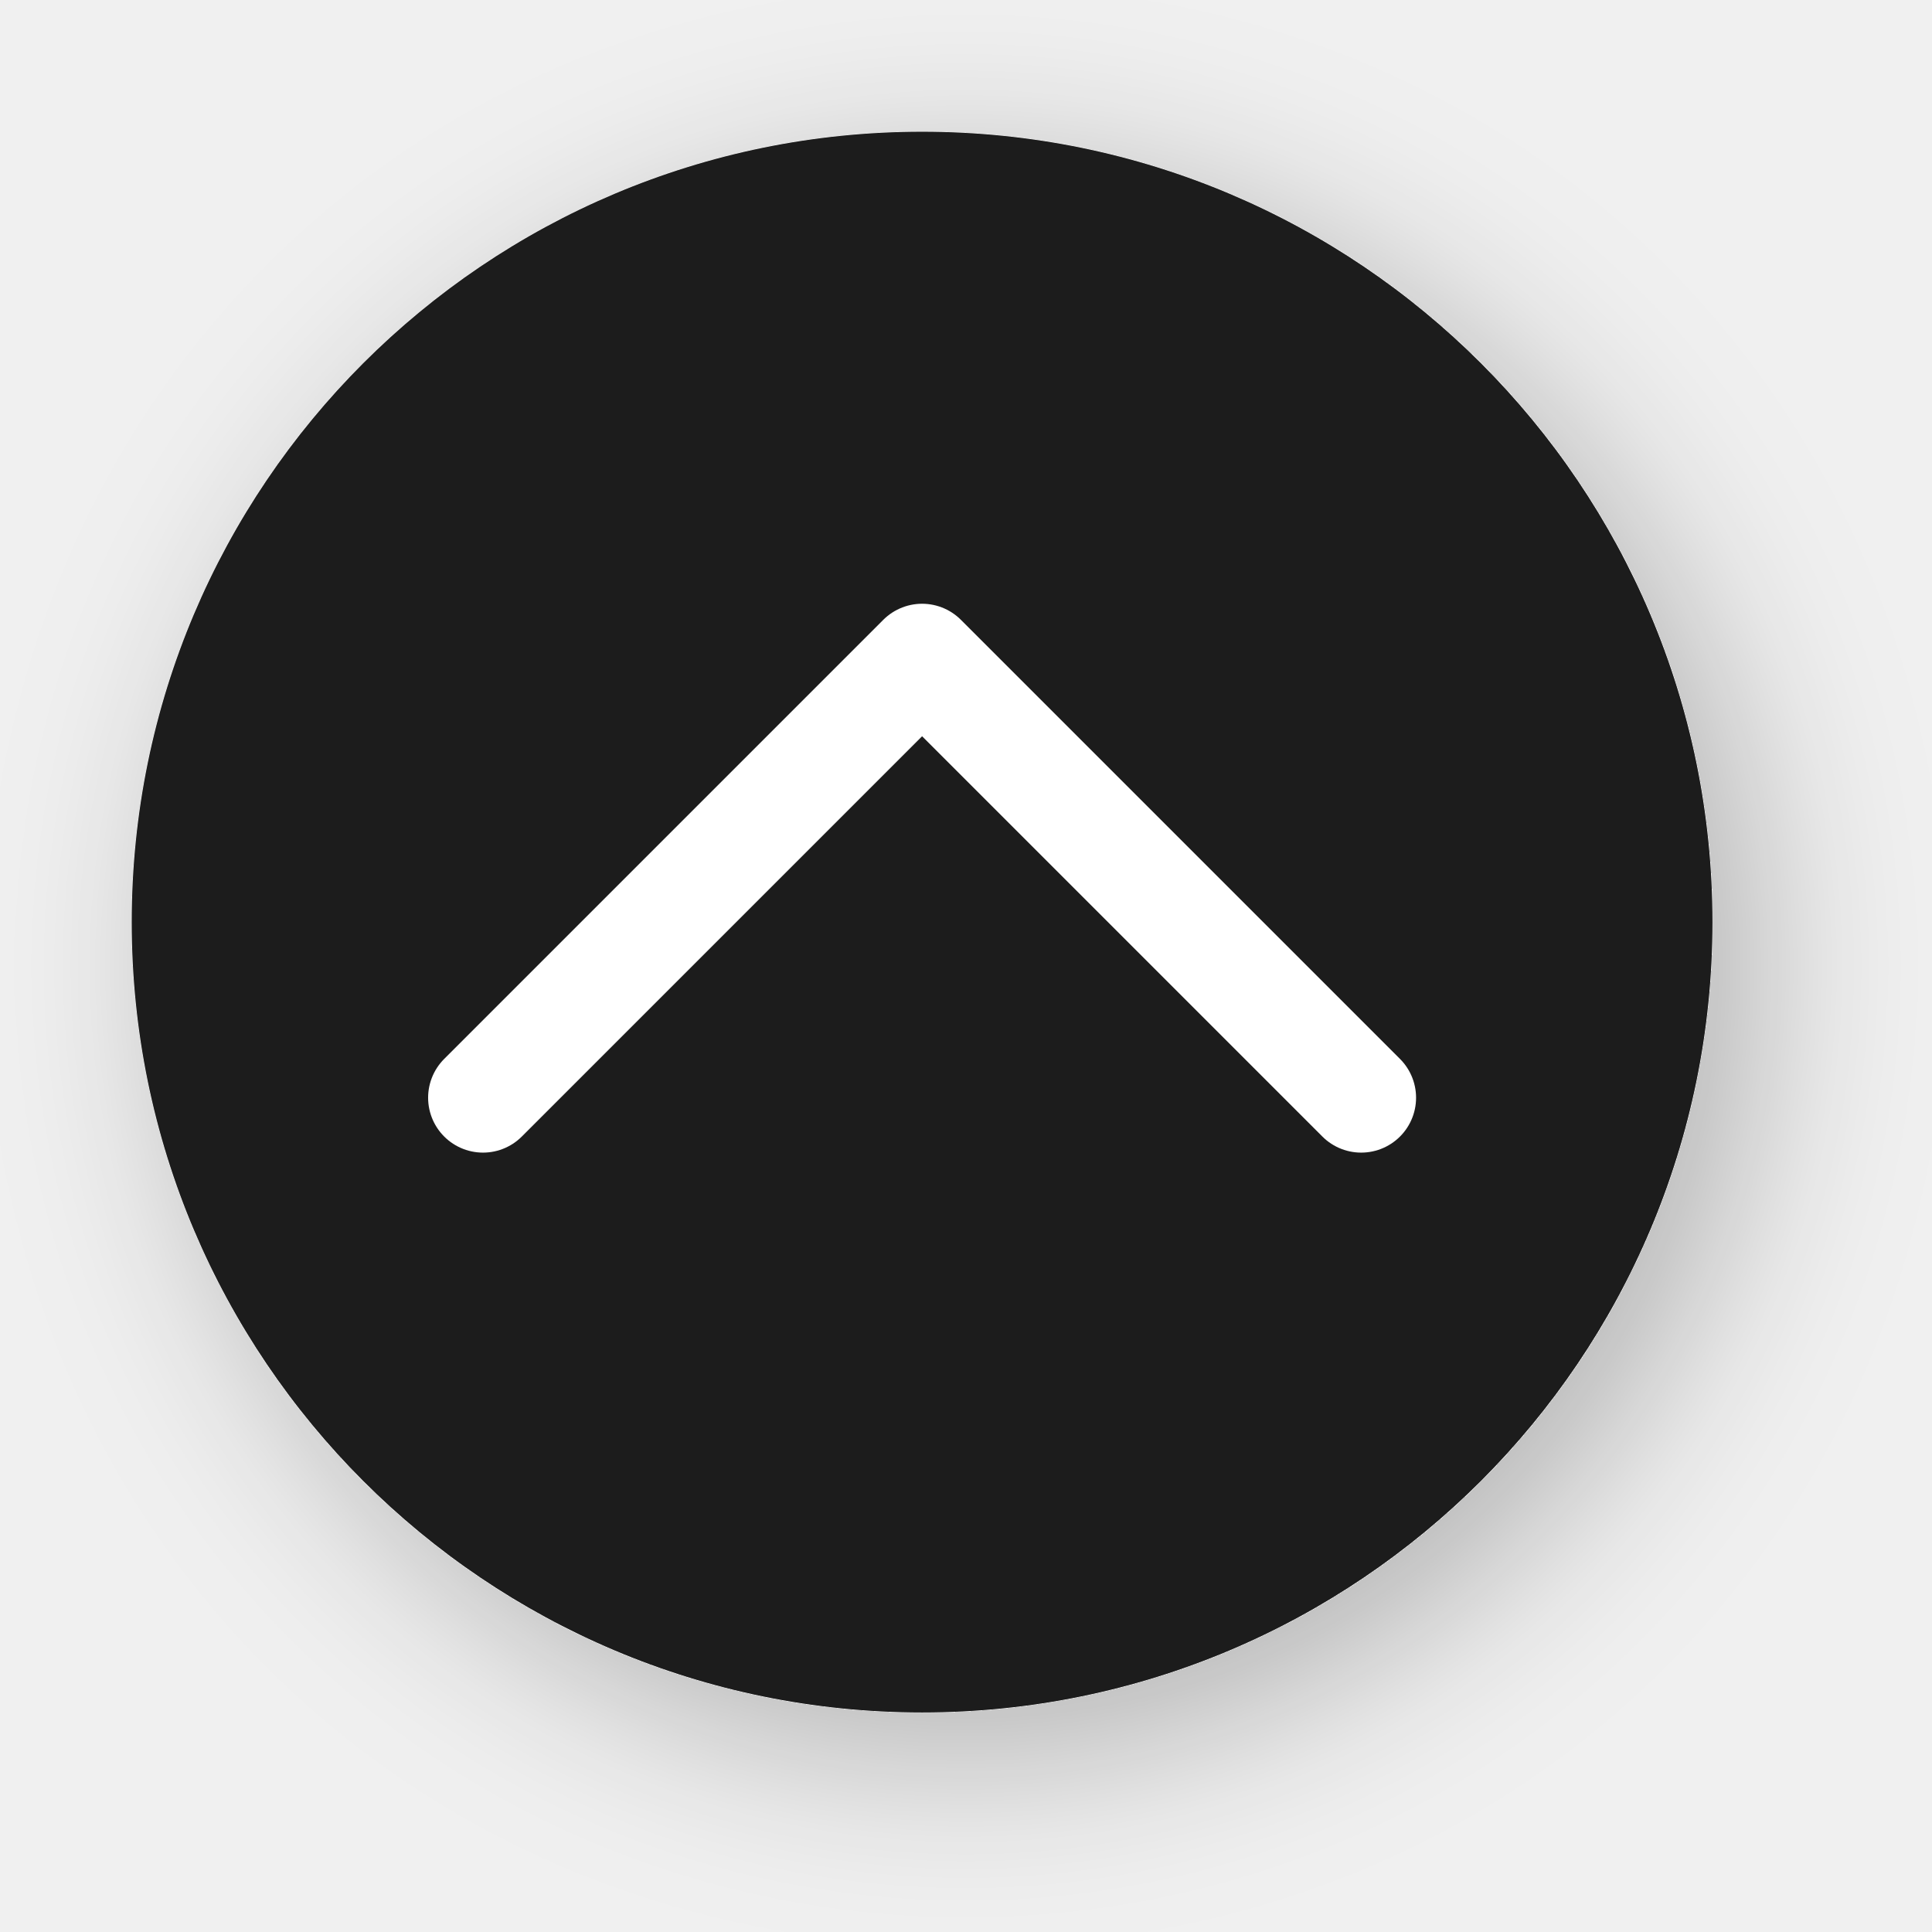
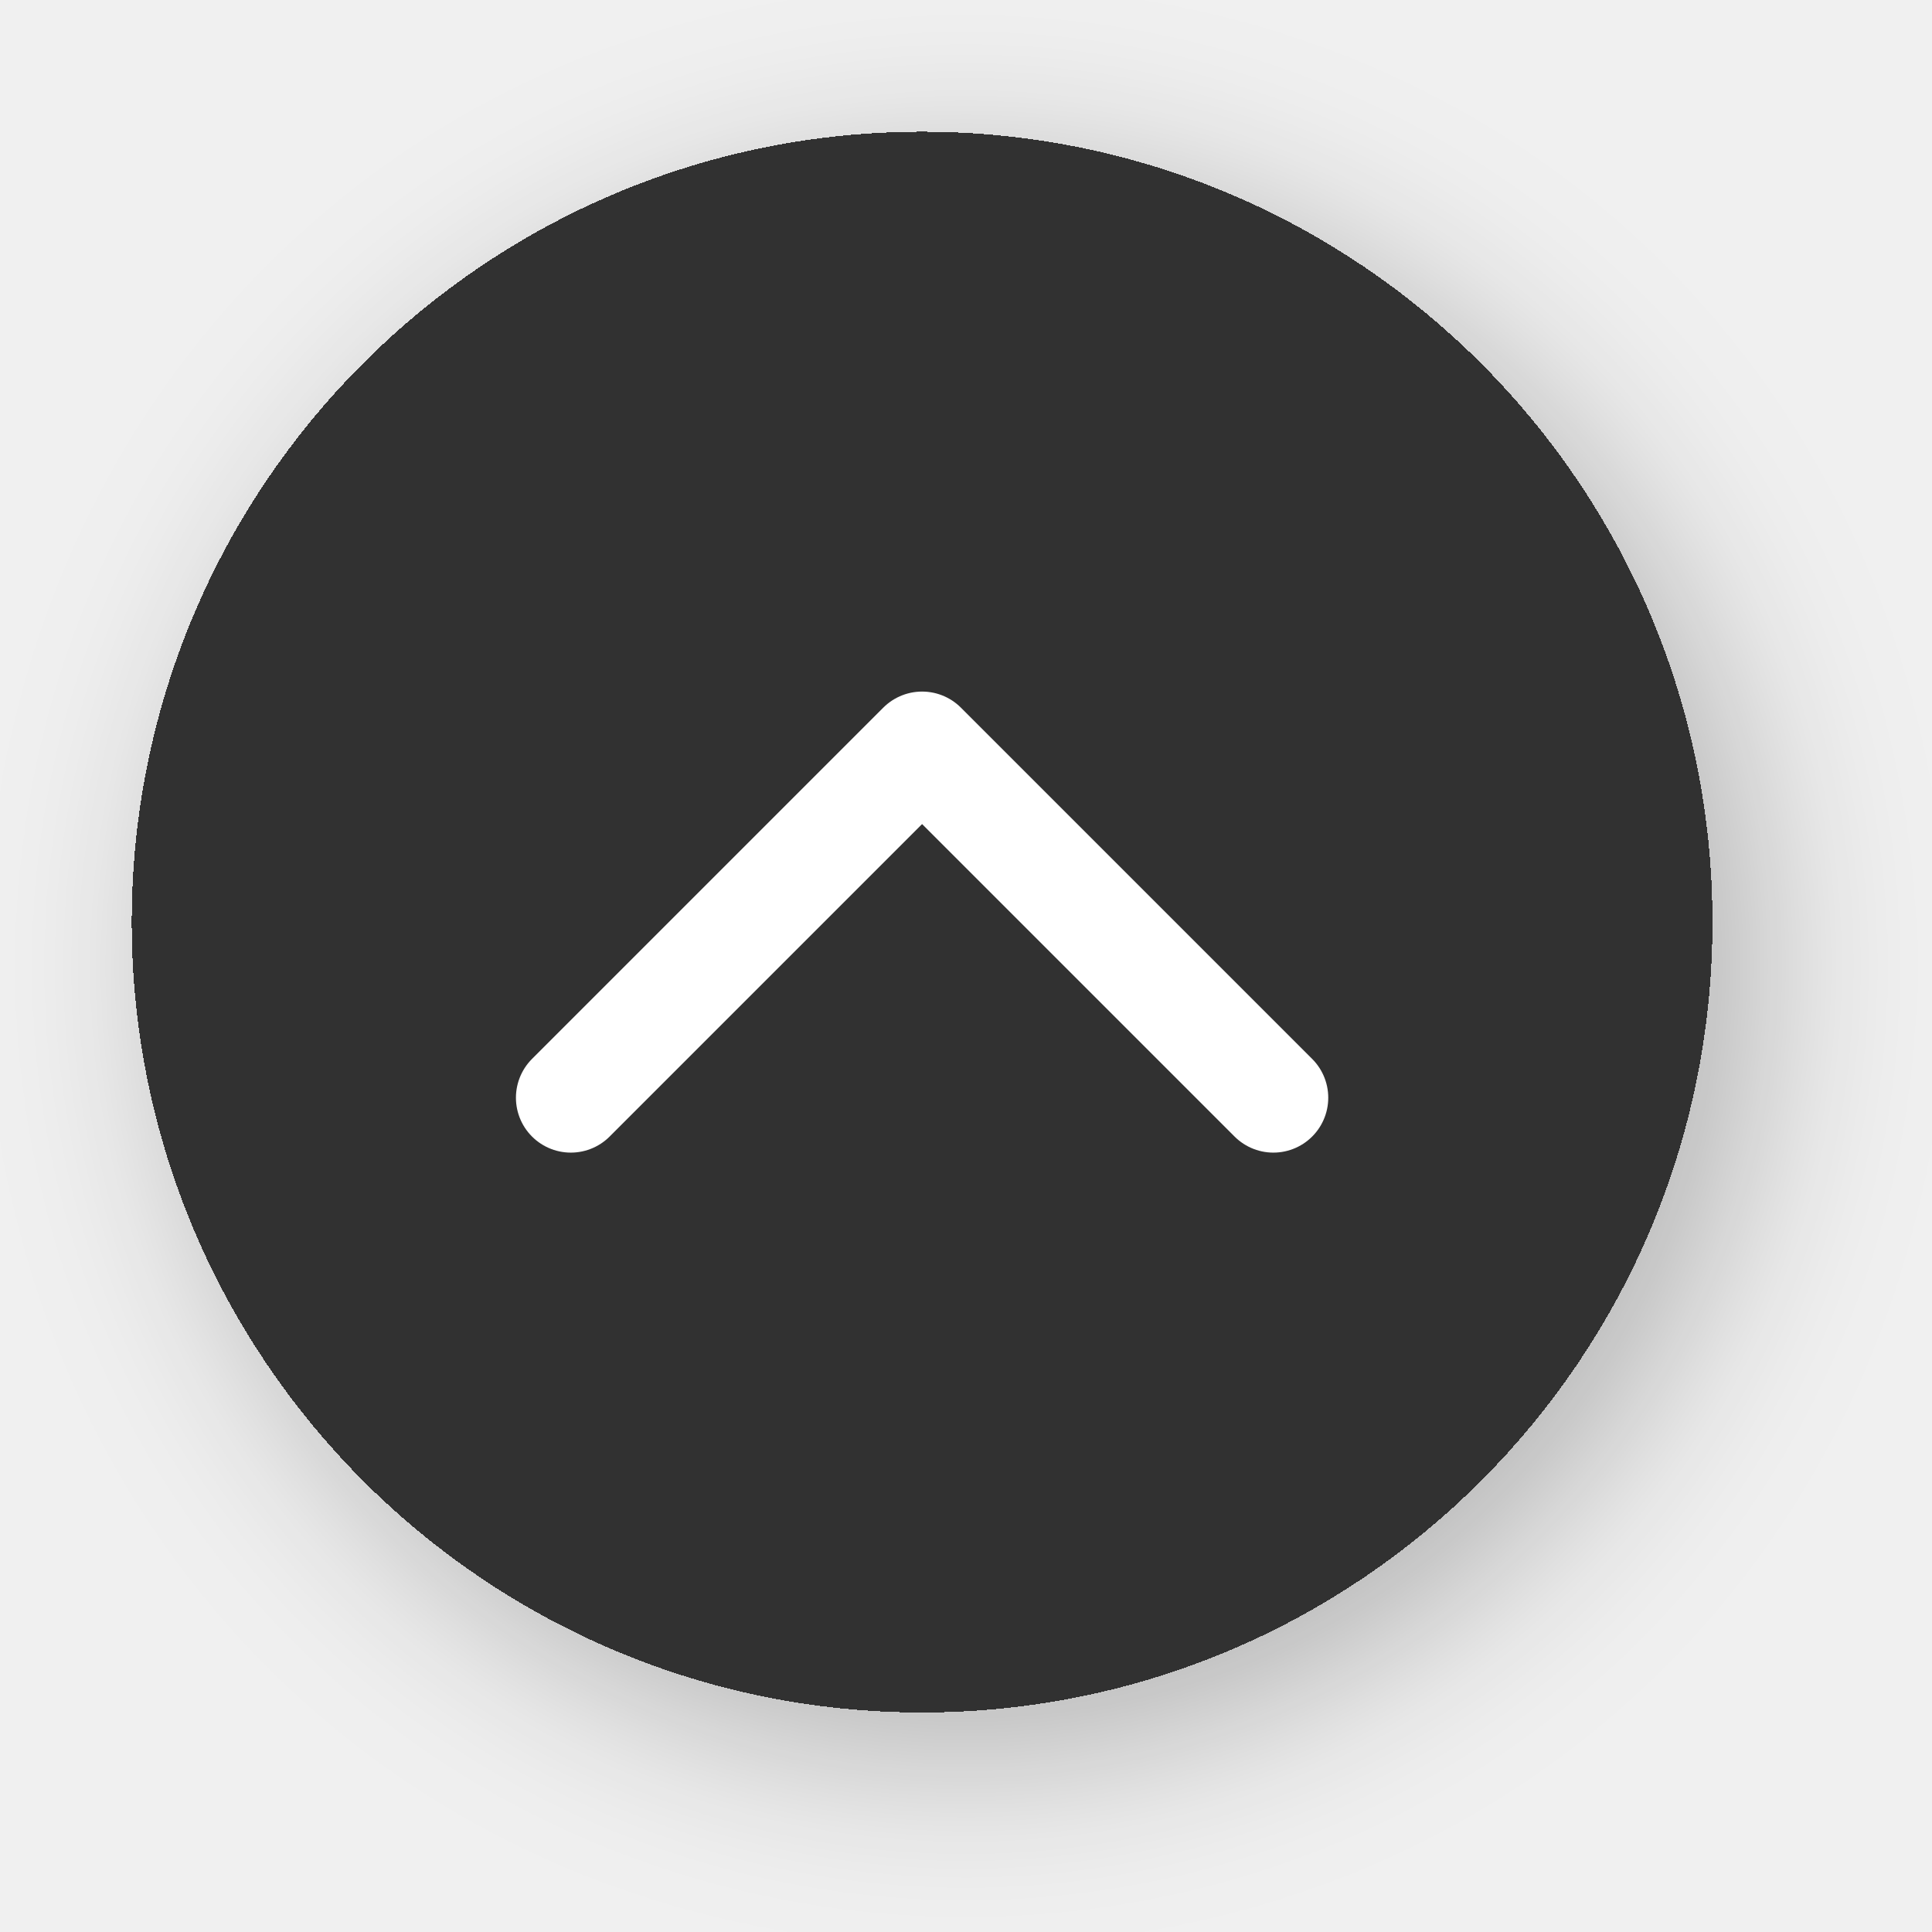
<svg xmlns="http://www.w3.org/2000/svg" width="44" height="44" viewBox="0 0 44 44" fill="none">
-   <g filter="url(#filter0_d_634_1397)">
-     <circle cx="21" cy="21" r="18" fill="#1C1C1C" />
+   <g filter="url(#filter0_d_637_1378)">
+     <circle cx="21" cy="21" r="18" fill="#1C1C1C" fill-opacity="0.9" shape-rendering="crispEdges" />
  </g>
-   <path d="M11 25L21 15L31 25" stroke="white" stroke-width="2.5" stroke-linecap="round" stroke-linejoin="round" />
+   <path d="M13 25L21 17L29 25" stroke="white" stroke-width="2.5" stroke-linecap="round" stroke-linejoin="round" />
  <defs>
-     <filter id="filter0_d_634_1397" x="0" y="0" width="44" height="44" filterUnits="userSpaceOnUse" color-interpolation-filters="sRGB">
+     <filter id="filter0_d_637_1378" x="0" y="0" width="44" height="44" filterUnits="userSpaceOnUse" color-interpolation-filters="sRGB">
      <feFlood flood-opacity="0" result="BackgroundImageFix" />
      <feColorMatrix in="SourceAlpha" type="matrix" values="0 0 0 0 0 0 0 0 0 0 0 0 0 0 0 0 0 0 127 0" result="hardAlpha" />
      <feOffset dx="1" dy="1" />
      <feGaussianBlur stdDeviation="2" />
      <feComposite in2="hardAlpha" operator="out" />
      <feColorMatrix type="matrix" values="0 0 0 0 0 0 0 0 0 0 0 0 0 0 0 0 0 0 0.25 0" />
-       <feBlend mode="normal" in2="BackgroundImageFix" result="effect1_dropShadow_634_1397" />
-       <feBlend mode="normal" in="SourceGraphic" in2="effect1_dropShadow_634_1397" result="shape" />
+       <feBlend mode="normal" in2="BackgroundImageFix" result="effect1_dropShadow_637_1378" />
+       <feBlend mode="normal" in="SourceGraphic" in2="effect1_dropShadow_637_1378" result="shape" />
    </filter>
  </defs>
</svg>
